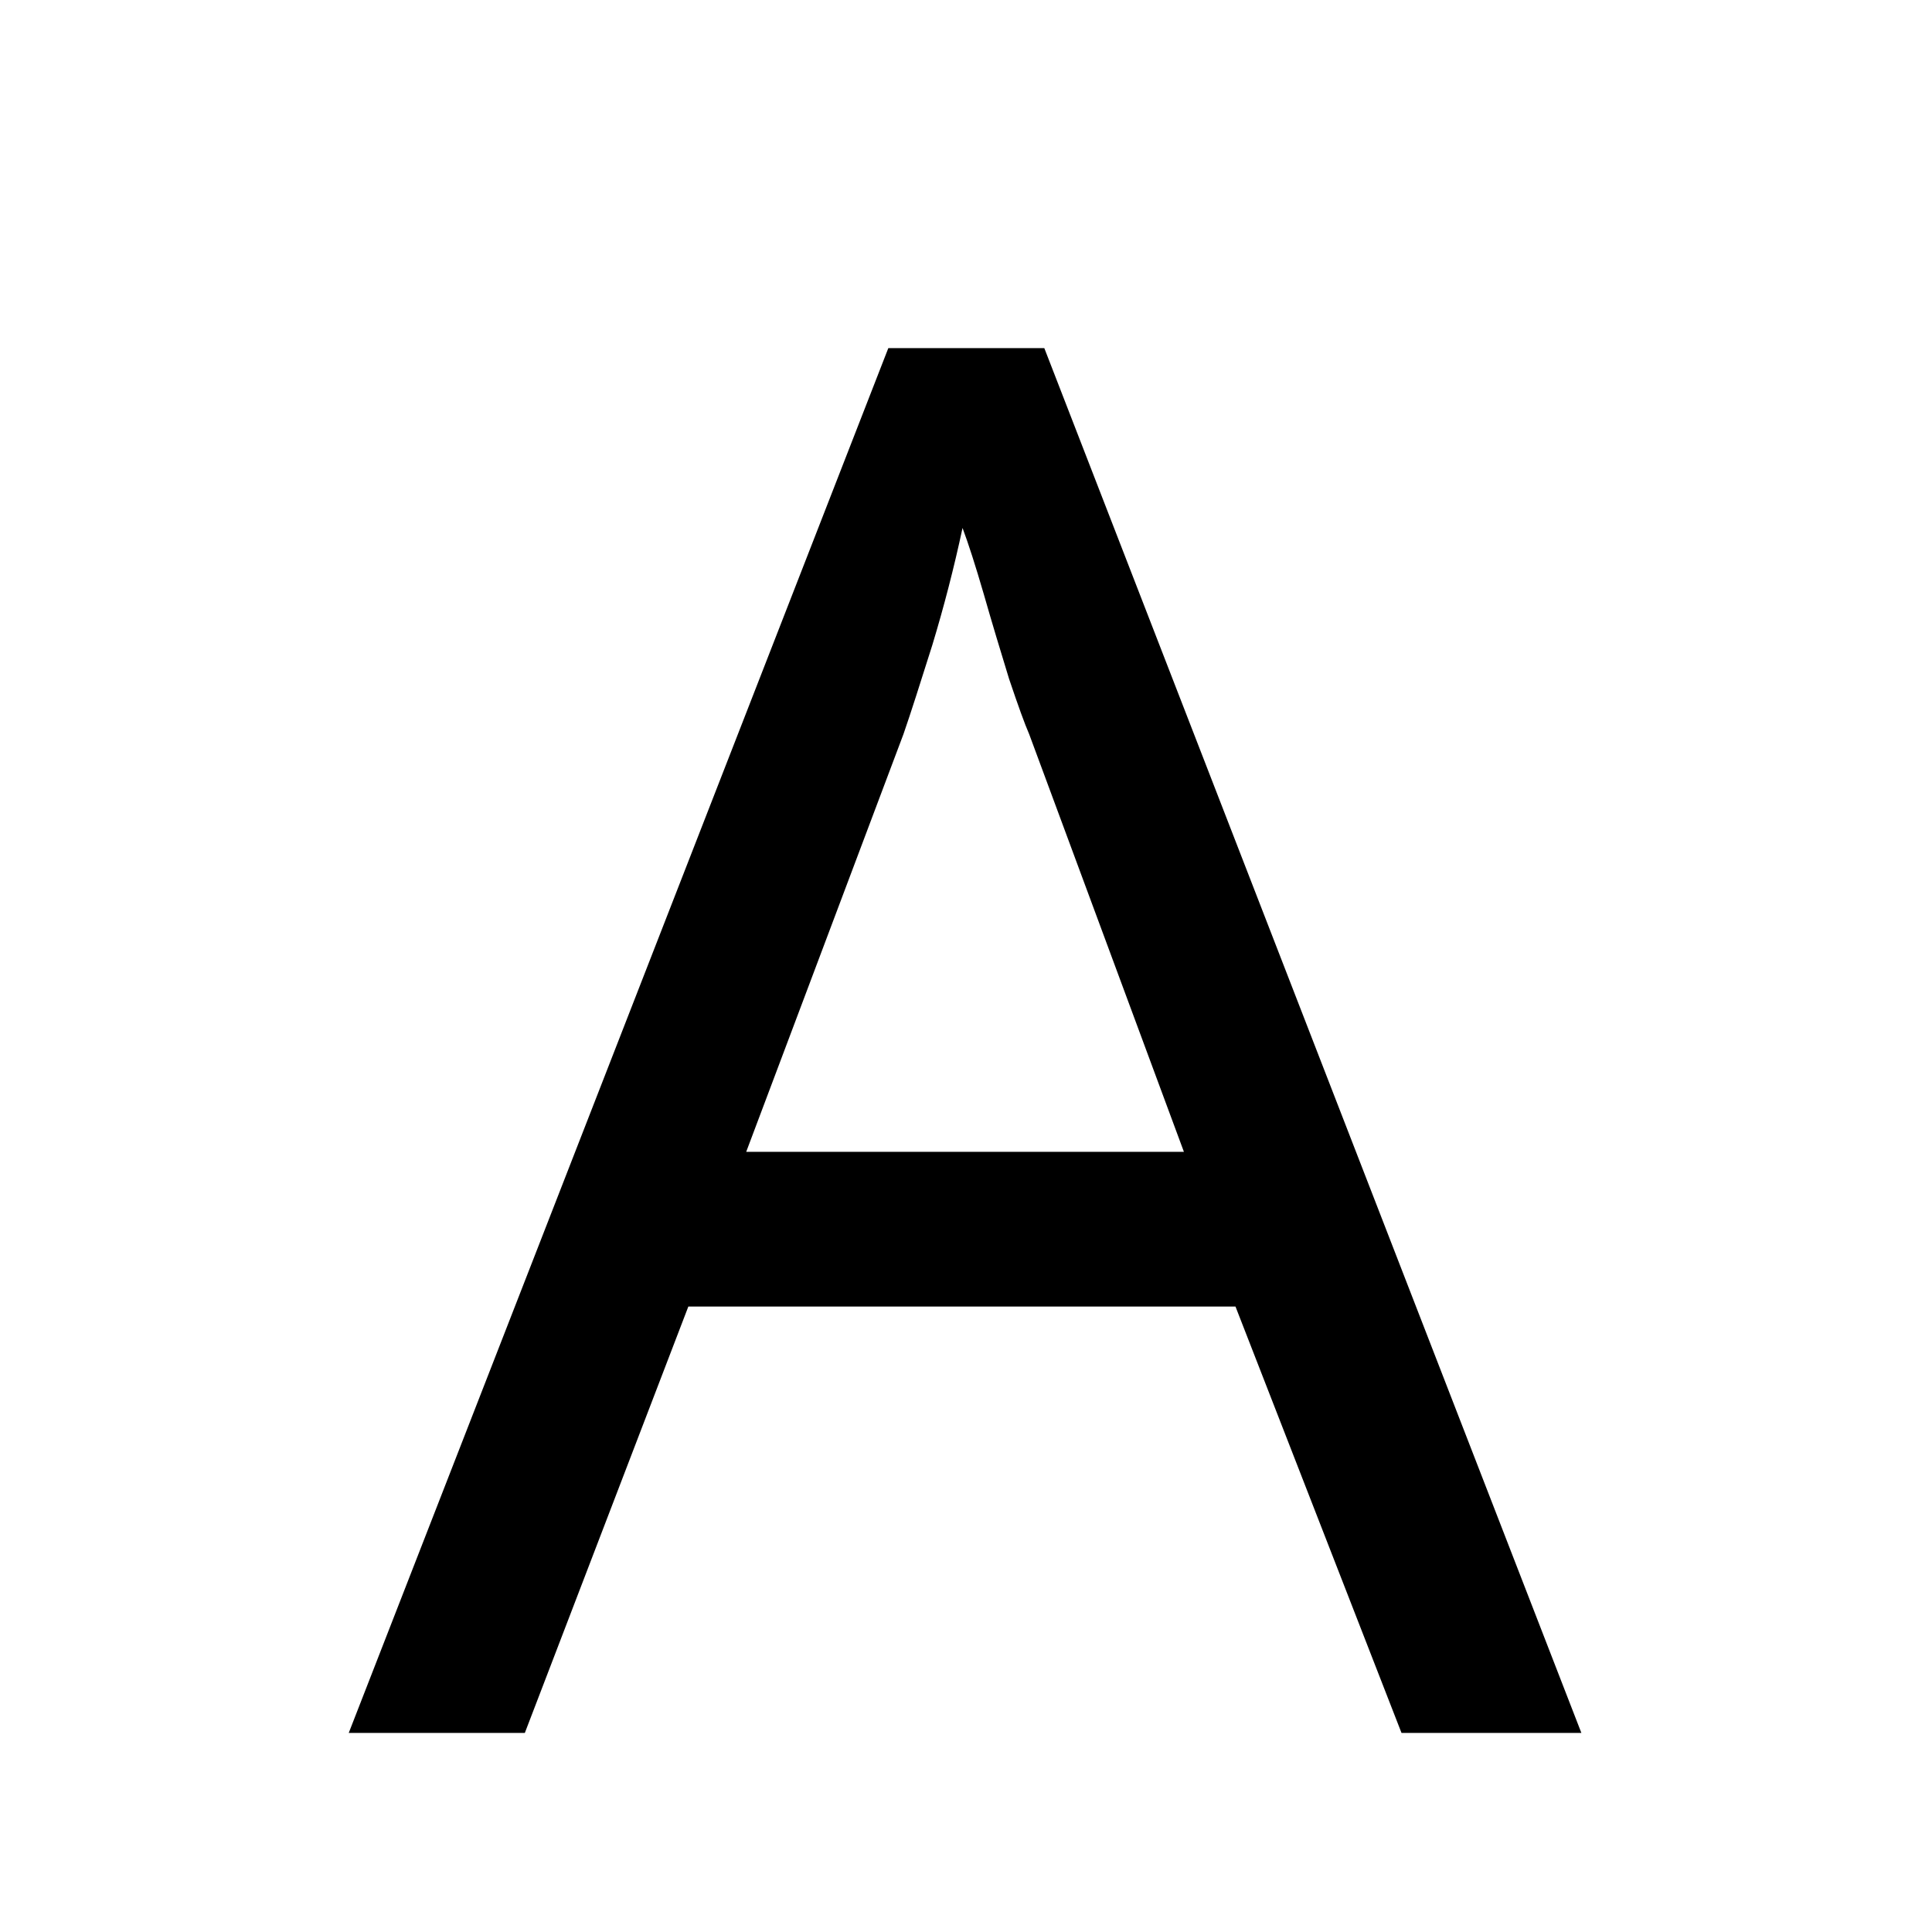
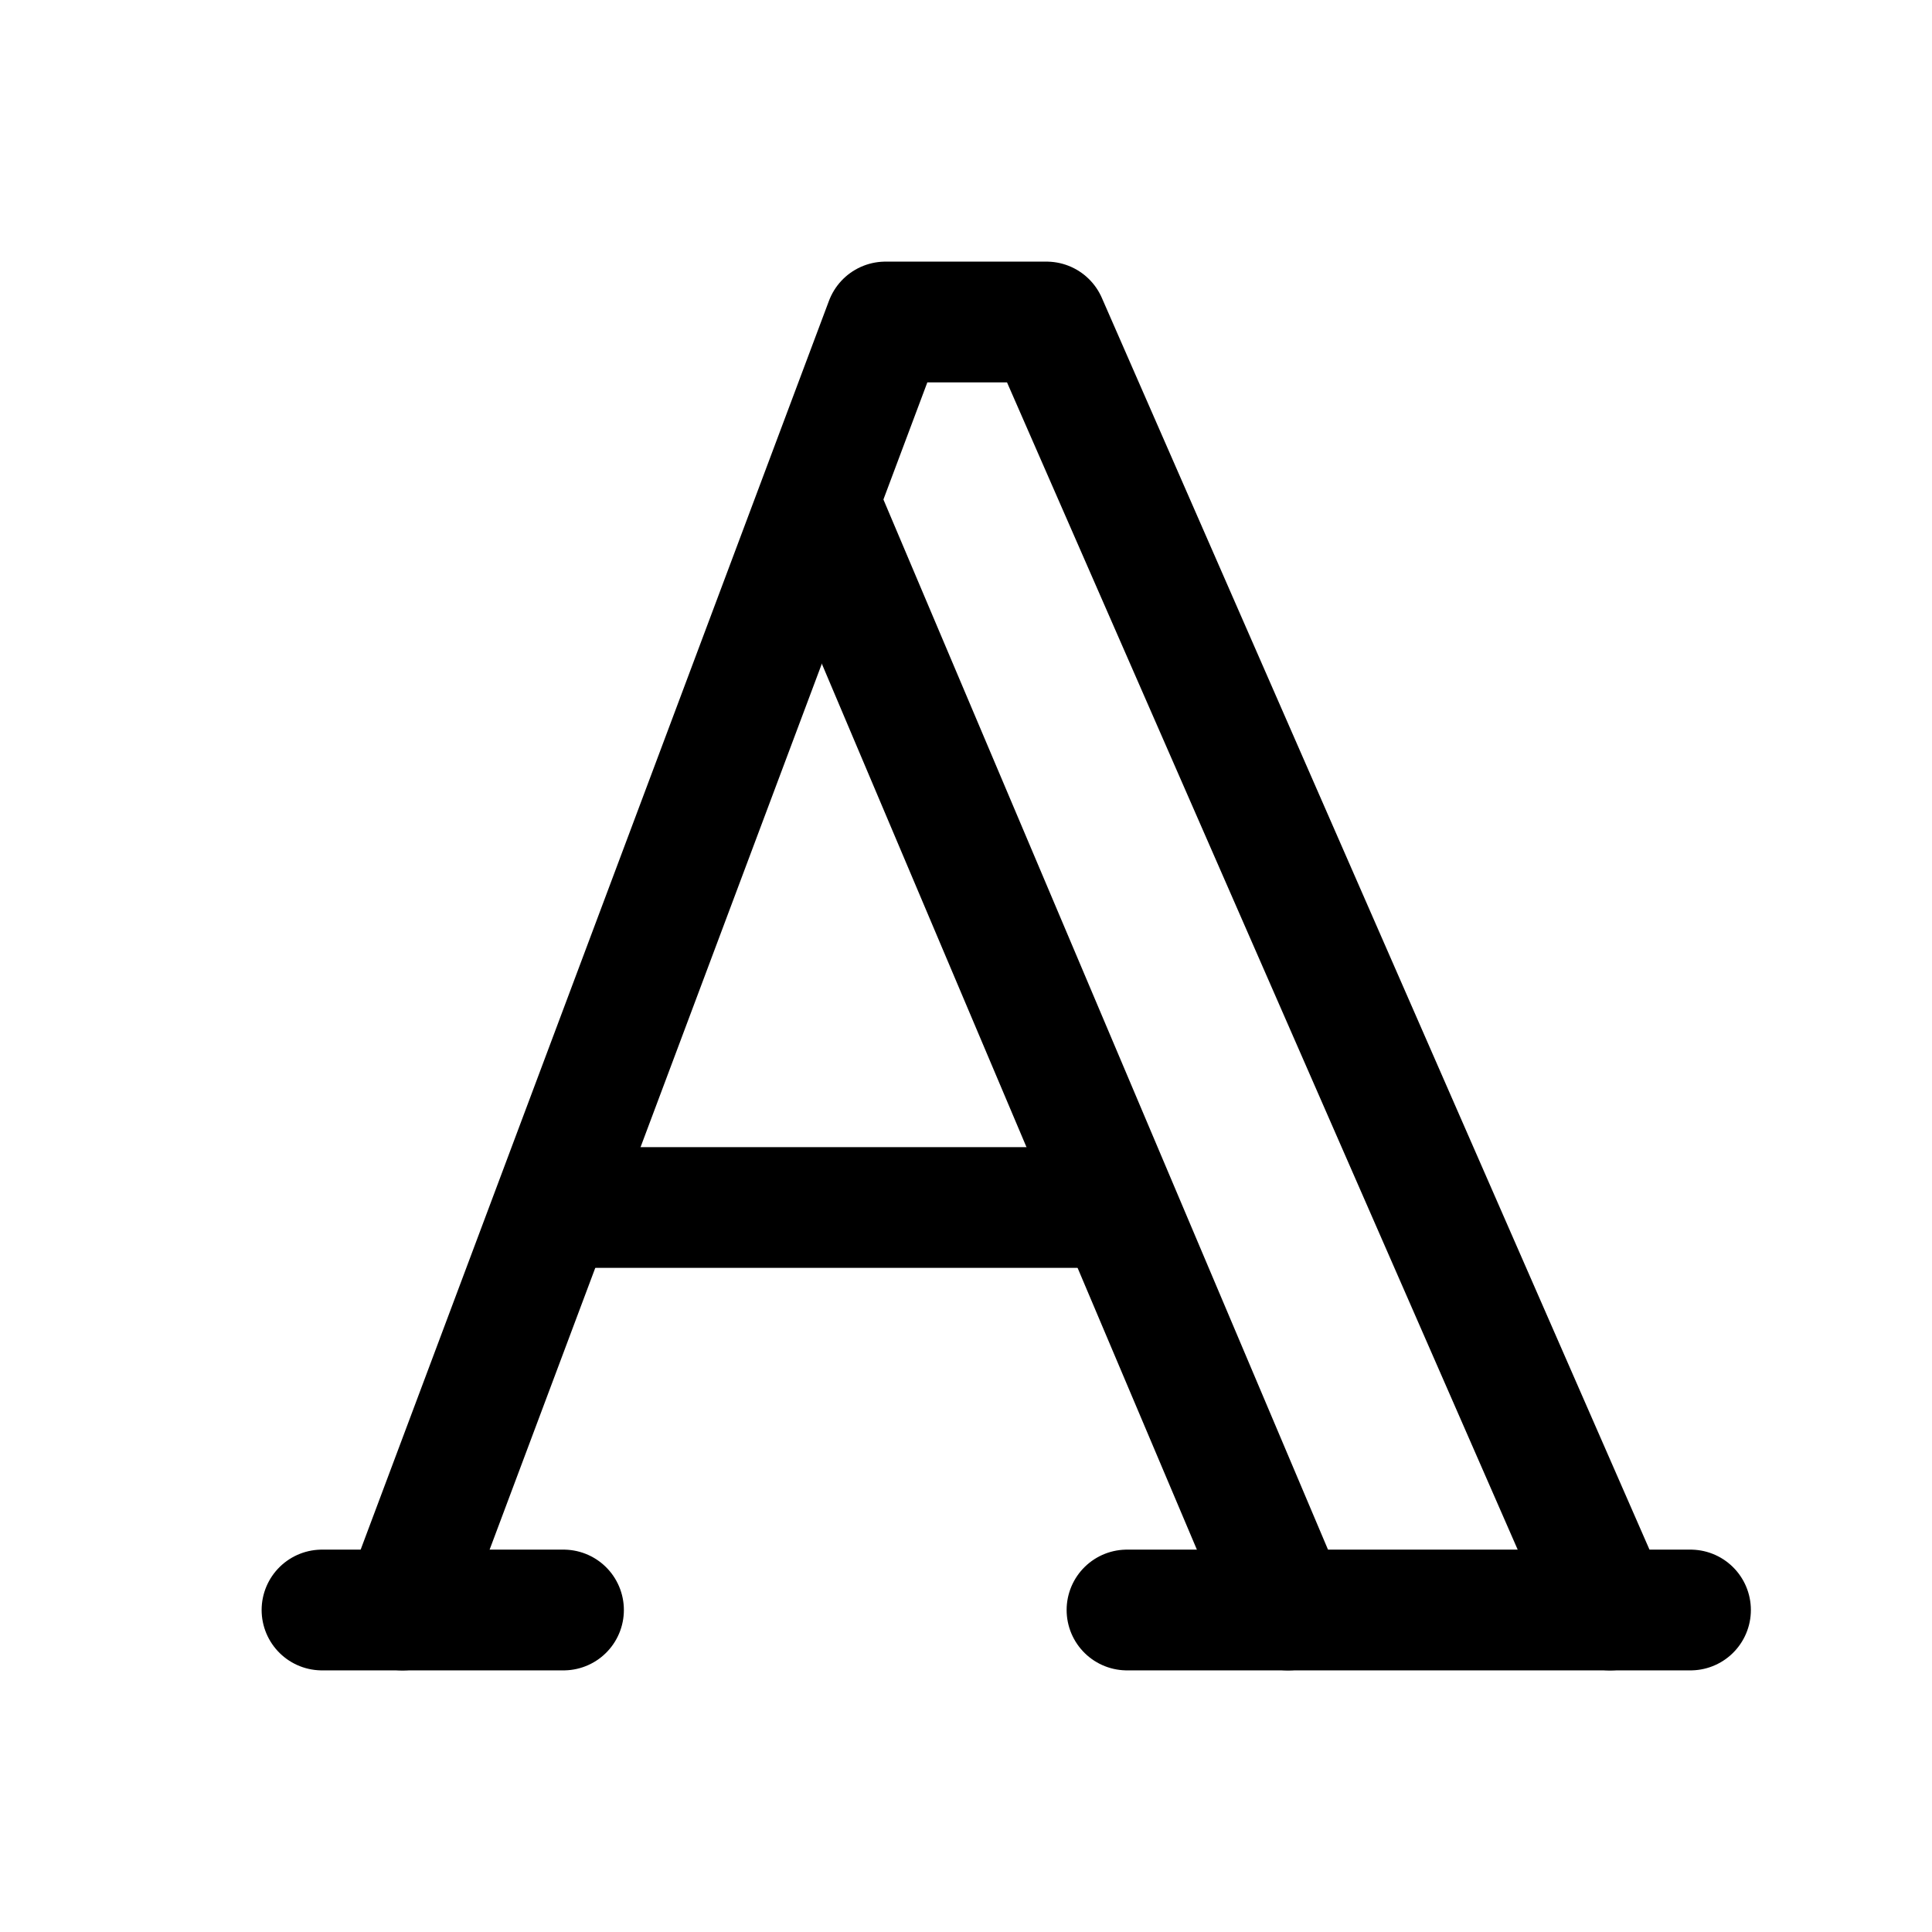
- <svg xmlns="http://www.w3.org/2000/svg" height="24px" viewBox="0 0 24 24" width="24px" fill="#000000">
-   <text x="50%" y="55%" text-anchor="middle" dominant-baseline="middle" font-family="Arial Rounded MT Bold" font-size="24" fill="black">A</text>
+ <svg xmlns="http://www.w3.org/2000/svg" viewBox="0 0 24 24" height="24px" width="24px" fill="none" stroke-width="2" stroke="#000000" stroke-linecap="round" stroke-linejoin="round">
+   <g stroke-width="1.5">
+     <path stroke="none" d="M0 0h24v24H0z" fill="none" />
+     <line x1="4" y1="20" x2="7" y2="20" />
+     <line x1="14" y1="20" x2="21" y2="20" />
+     <line x1="6.9" y1="15" x2="13.8" y2="15" />
+     <line x1="10.2" y1="6.3" x2="16" y2="20" />
+     <polyline points="5 20 11 4 13 4 20 20" />
+   </g>
</svg>
